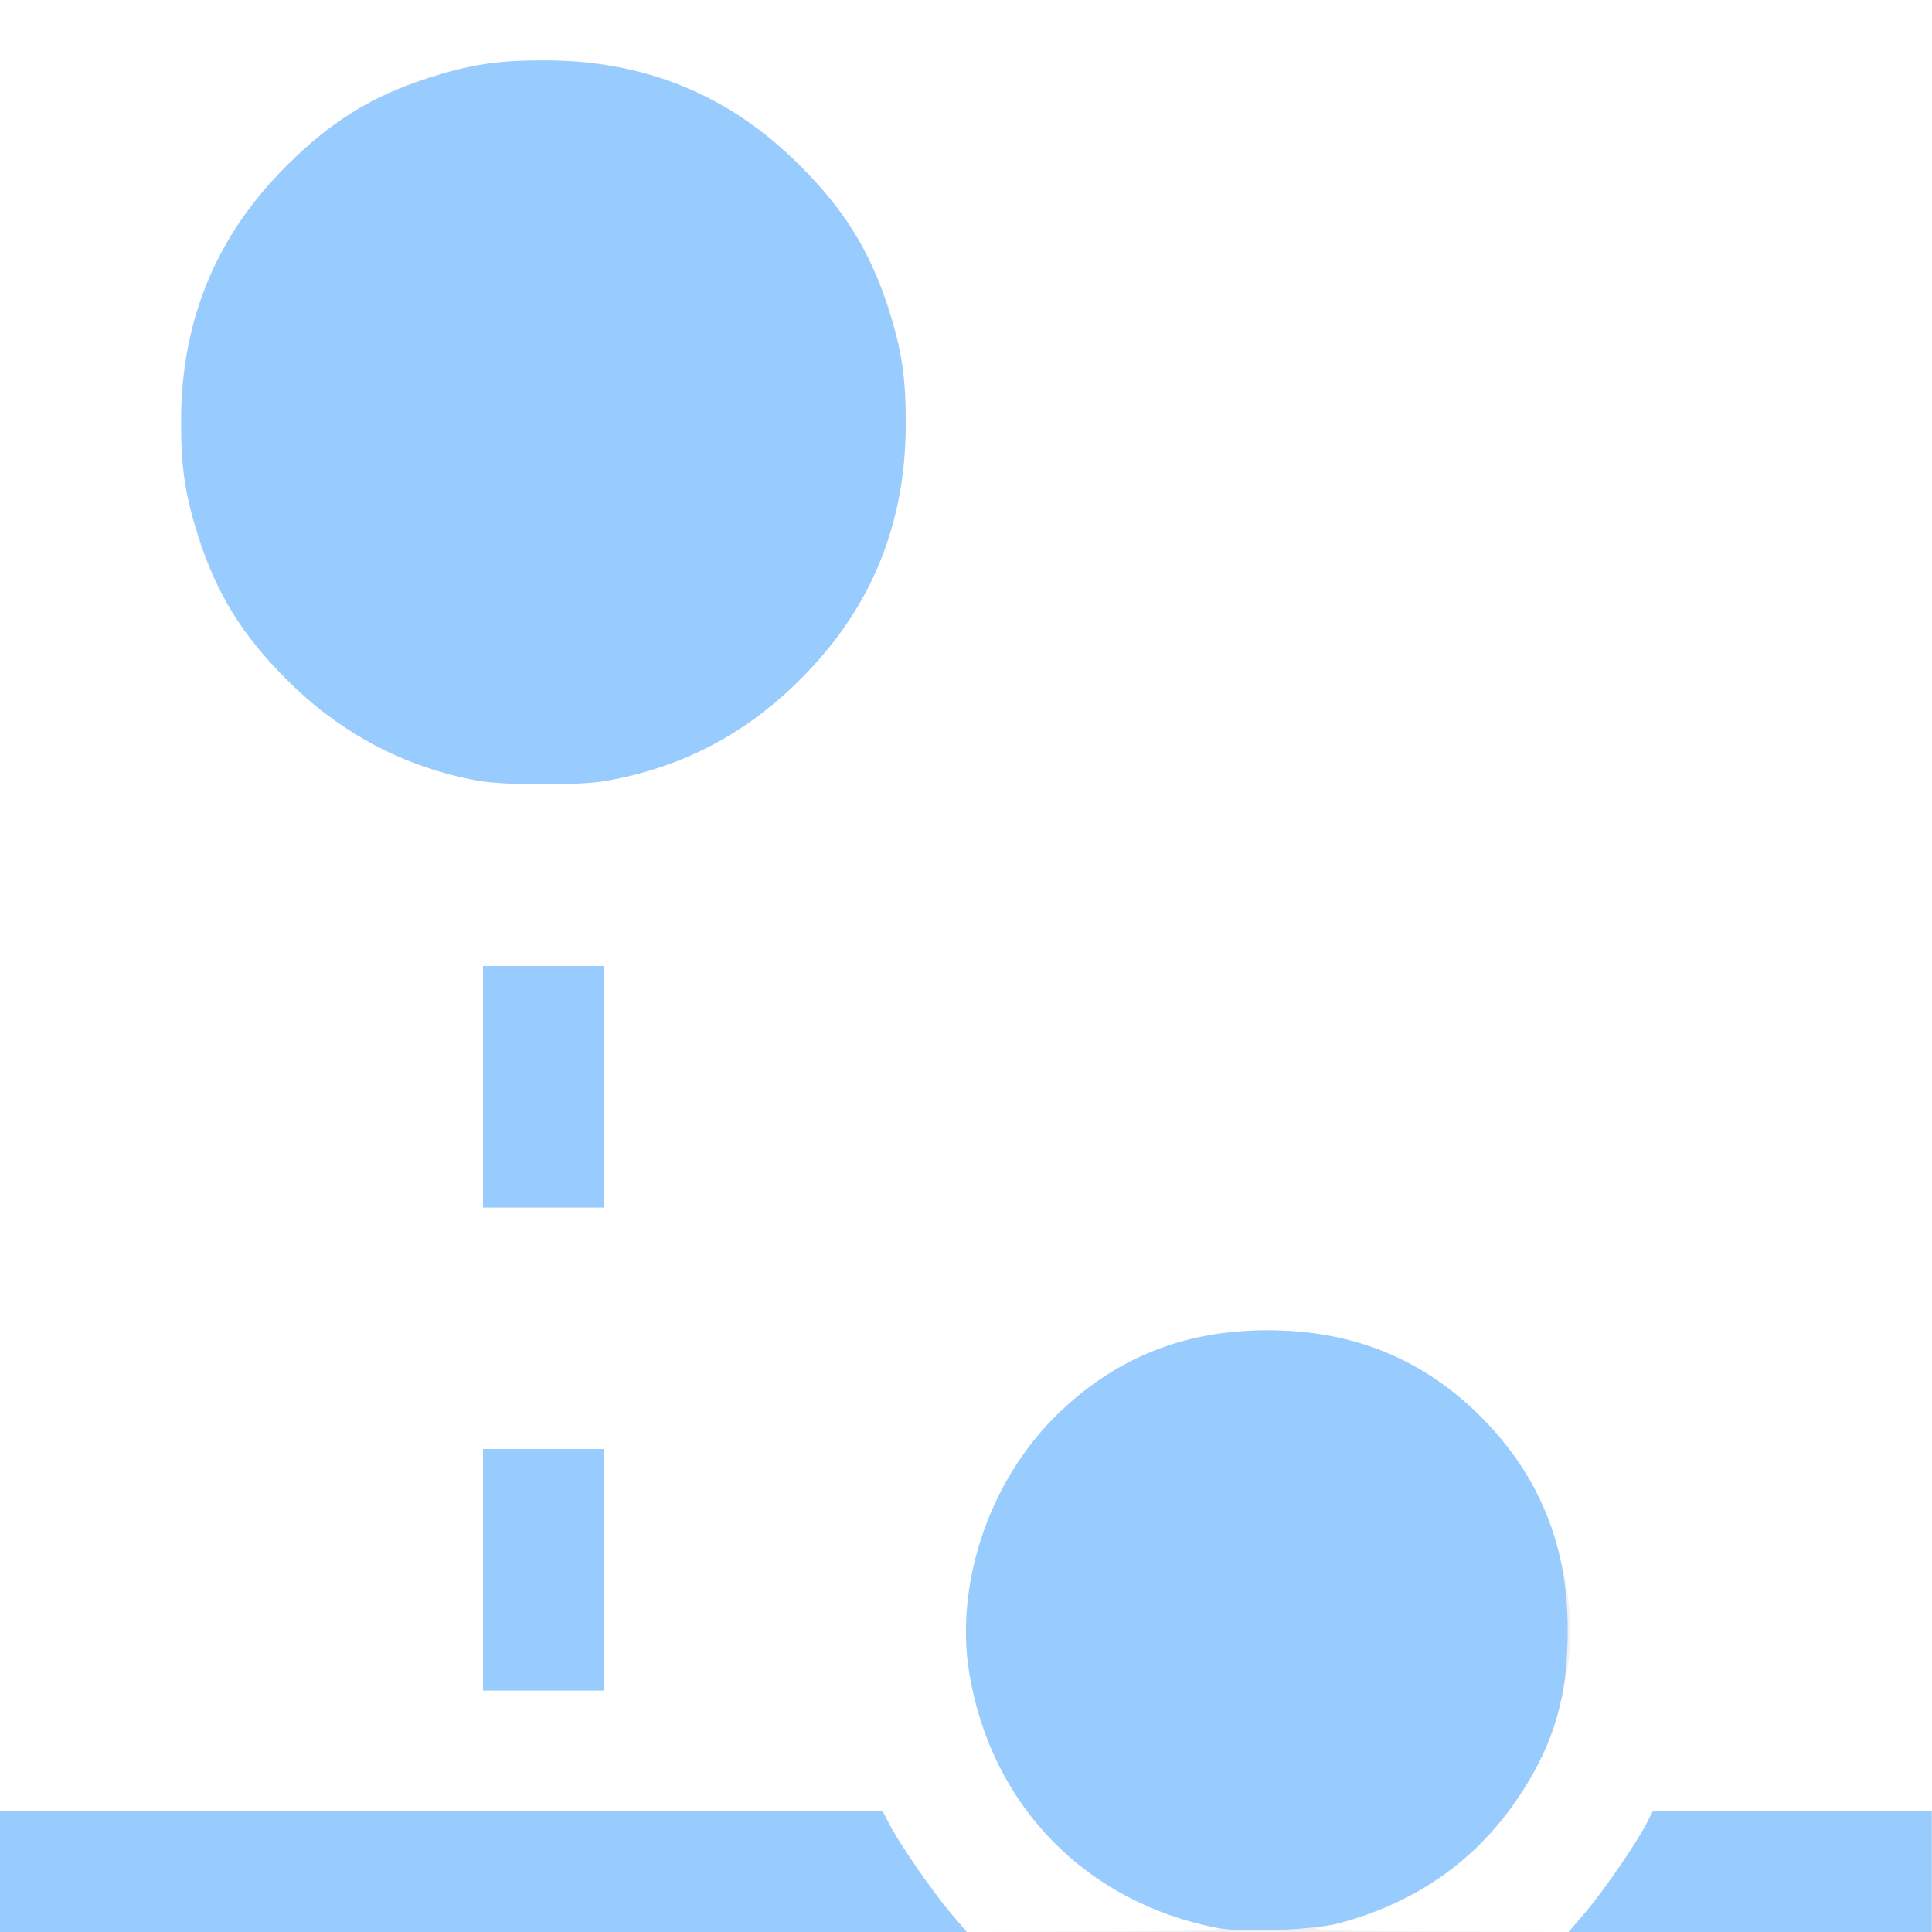
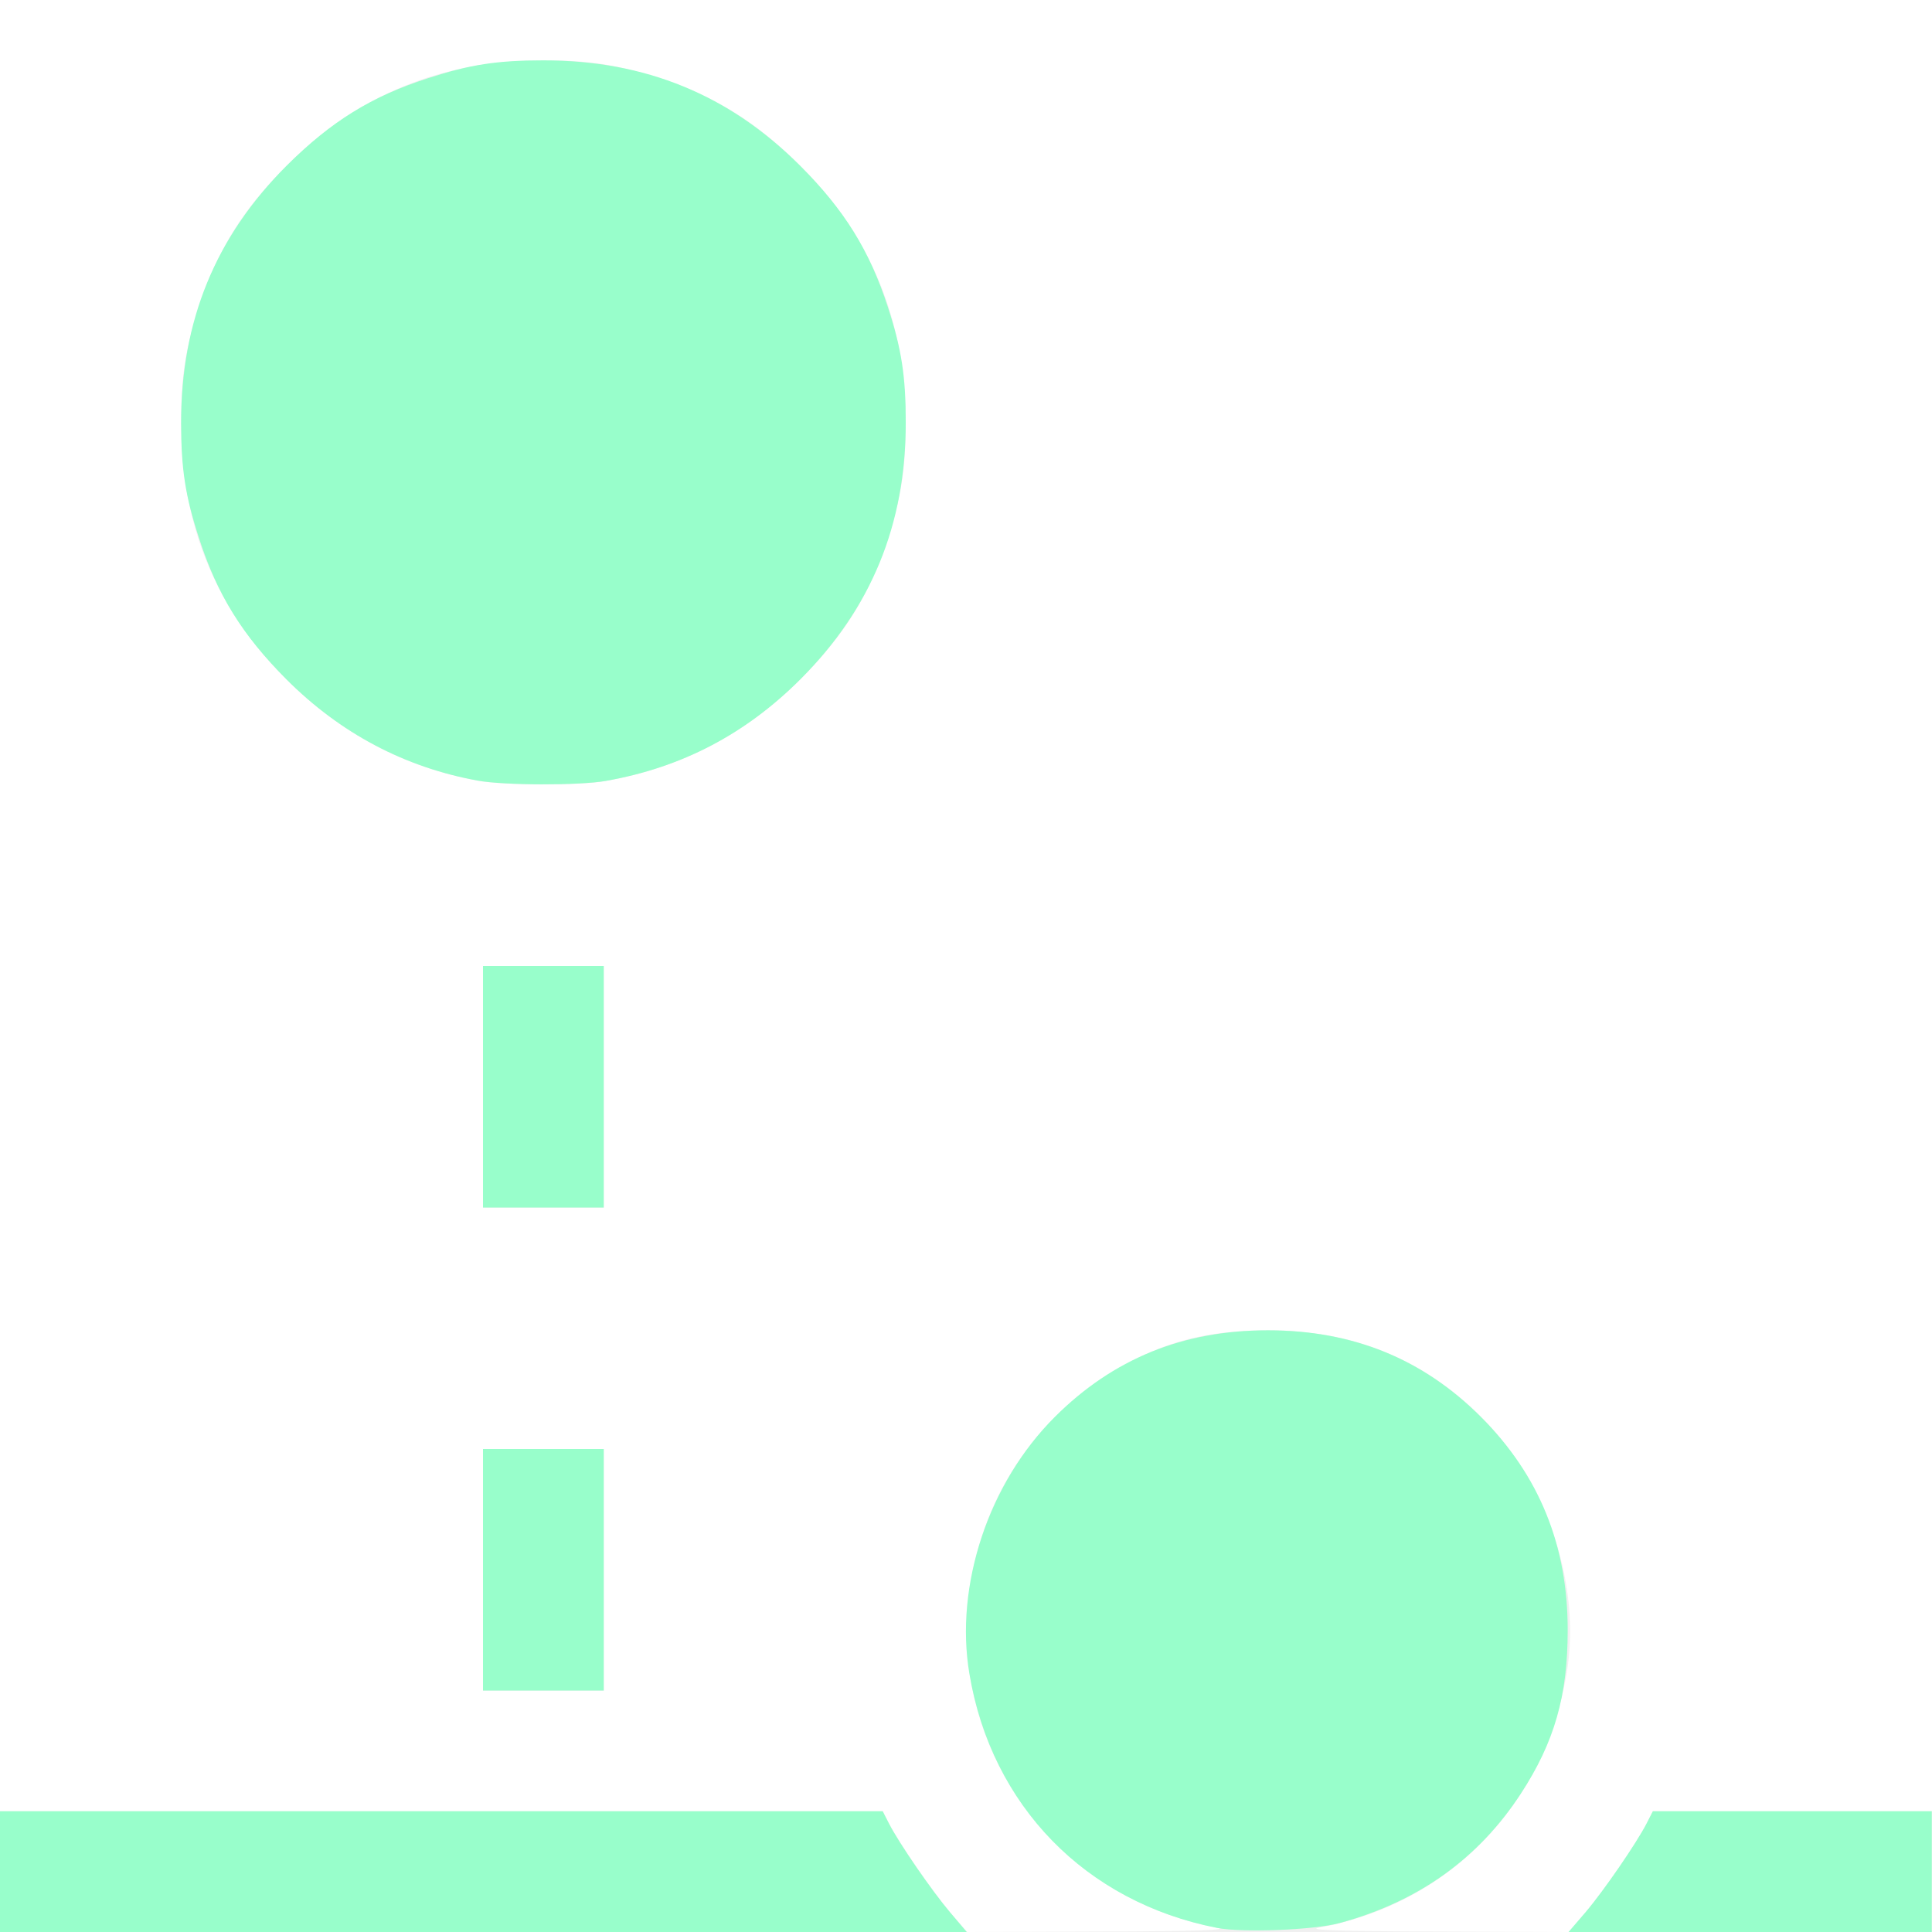
<svg xmlns="http://www.w3.org/2000/svg" version="1.1" id="svg2" width="16" height="16" viewBox="0 0 16 16">
  <defs id="defs6" />
  <g id="CON_FLOOR">
    <path style="fill:#ffffff;stroke-width:0.031" d="M 7.868,15.836 C 7.718,15.658 7.447,15.265 7.363,15.102 L 7.311,15 H 3.655 0 V 7.5 0 H 8 16 V 7.5 15 h -1.155 -1.155 l -0.052,0.102 c -0.084,0.164 -0.355,0.557 -0.505,0.734 l -0.139,0.164 -1.113,-0.004 c -0.781,-0.002 -1.067,-0.012 -0.957,-0.032 1.074,-0.198 1.865,-1.009 2.05,-2.103 0.124,-0.731 -0.158,-1.577 -0.707,-2.126 -0.482,-0.482 -1.062,-0.718 -1.765,-0.718 -0.544,0 -0.929,0.11 -1.354,0.388 -0.678,0.443 -1.084,1.141 -1.136,1.956 -0.08,1.25 0.81,2.371 2.068,2.603 0.11,0.02 -0.176,0.03 -0.957,0.032 l -1.113,0.004 z M 5,13 v -1 h -0.5 -0.5 v 1 1 h 0.5 0.5 z m 0,-4 v -1 h -0.5 -0.5 v 1 1 h 0.5 0.5 z M 5.018,6.467 C 5.646,6.356 6.172,6.081 6.627,5.627 6.994,5.259 7.201,4.926 7.353,4.453 7.466,4.105 7.5,3.885 7.5,3.5 7.5,2.654 7.216,1.963 6.627,1.373 6.259,1.006 5.926,0.799 5.453,0.647 5.105,0.534 4.885,0.5 4.5,0.5 3.654,0.5 2.963,0.784 2.373,1.373 2.006,1.741 1.799,2.074 1.647,2.547 1.534,2.895 1.5,3.115 1.5,3.5 c 0,0.846 0.284,1.537 0.873,2.127 0.445,0.445 0.975,0.726 1.58,0.838 0.219,0.04 0.843,0.042 1.065,0.003 z" id="path821" />
-     <path style="fill:#98cbfe;stroke-width:0.031" d="M 0,15.5 V 15 h 3.655 3.655 l 0.052,0.102 c 0.084,0.164 0.355,0.557 0.505,0.734 l 0.139,0.164 H 4.004 0 Z m 10.078,0.466 C 8.988,15.751 8.213,14.956 8.028,13.861 7.905,13.131 8.186,12.284 8.735,11.735 9.217,11.253 9.797,11.017 10.5,11.017 c 0.703,0 1.283,0.236 1.765,0.718 0.482,0.482 0.718,1.062 0.718,1.765 0,0.544 -0.11,0.929 -0.388,1.354 -0.352,0.539 -0.849,0.895 -1.501,1.072 -0.213,0.058 -0.805,0.081 -1.016,0.04 z m 3.053,-0.13 c 0.151,-0.178 0.421,-0.571 0.505,-0.734 l 0.052,-0.102 h 1.155 1.155 v 0.5 0.5 h -1.504 -1.504 z M 4,13 v -1 h 0.5 0.5 v 1 1 h -0.5 -0.5 z m 0,-4 v -1 h 0.5 0.5 v 1 1 h -0.5 -0.5 z M 3.953,6.464 C 3.348,6.353 2.818,6.072 2.373,5.627 2.006,5.259 1.799,4.926 1.647,4.453 1.534,4.105 1.5,3.885 1.5,3.5 1.5,2.654 1.784,1.963 2.373,1.373 2.741,1.006 3.074,0.799 3.547,0.647 3.895,0.534 4.115,0.5 4.5,0.5 c 0.846,0 1.537,0.284 2.127,0.873 0.367,0.367 0.574,0.701 0.727,1.173 0.113,0.348 0.147,0.568 0.147,0.953 0,0.846 -0.284,1.537 -0.873,2.127 C 6.172,6.081 5.646,6.356 5.018,6.467 4.796,6.506 4.172,6.505 3.953,6.464 Z" id="path819" />
+     <path style="fill:#98fecb;stroke-width:0.031;fill-opacity:1" d="M 0,15.5 V 15 h 3.655 3.655 l 0.052,0.102 c 0.084,0.164 0.355,0.557 0.505,0.734 l 0.139,0.164 H 4.004 0 Z m 10.078,0.466 C 8.988,15.751 8.213,14.956 8.028,13.861 7.905,13.131 8.186,12.284 8.735,11.735 9.217,11.253 9.797,11.017 10.5,11.017 c 0.703,0 1.283,0.236 1.765,0.718 0.482,0.482 0.718,1.062 0.718,1.765 0,0.544 -0.11,0.929 -0.388,1.354 -0.352,0.539 -0.849,0.895 -1.501,1.072 -0.213,0.058 -0.805,0.081 -1.016,0.04 z m 3.053,-0.13 c 0.151,-0.178 0.421,-0.571 0.505,-0.734 l 0.052,-0.102 h 1.155 1.155 v 0.5 0.5 h -1.504 -1.504 z M 4,13 v -1 h 0.5 0.5 v 1 1 h -0.5 -0.5 z m 0,-4 v -1 h 0.5 0.5 v 1 1 h -0.5 -0.5 z M 3.953,6.464 C 3.348,6.353 2.818,6.072 2.373,5.627 2.006,5.259 1.799,4.926 1.647,4.453 1.534,4.105 1.5,3.885 1.5,3.5 1.5,2.654 1.784,1.963 2.373,1.373 2.741,1.006 3.074,0.799 3.547,0.647 3.895,0.534 4.115,0.5 4.5,0.5 c 0.846,0 1.537,0.284 2.127,0.873 0.367,0.367 0.574,0.701 0.727,1.173 0.113,0.348 0.147,0.568 0.147,0.953 0,0.846 -0.284,1.537 -0.873,2.127 C 6.172,6.081 5.646,6.356 5.018,6.467 4.796,6.506 4.172,6.505 3.953,6.464 Z" id="path819" />
  </g>
</svg>
